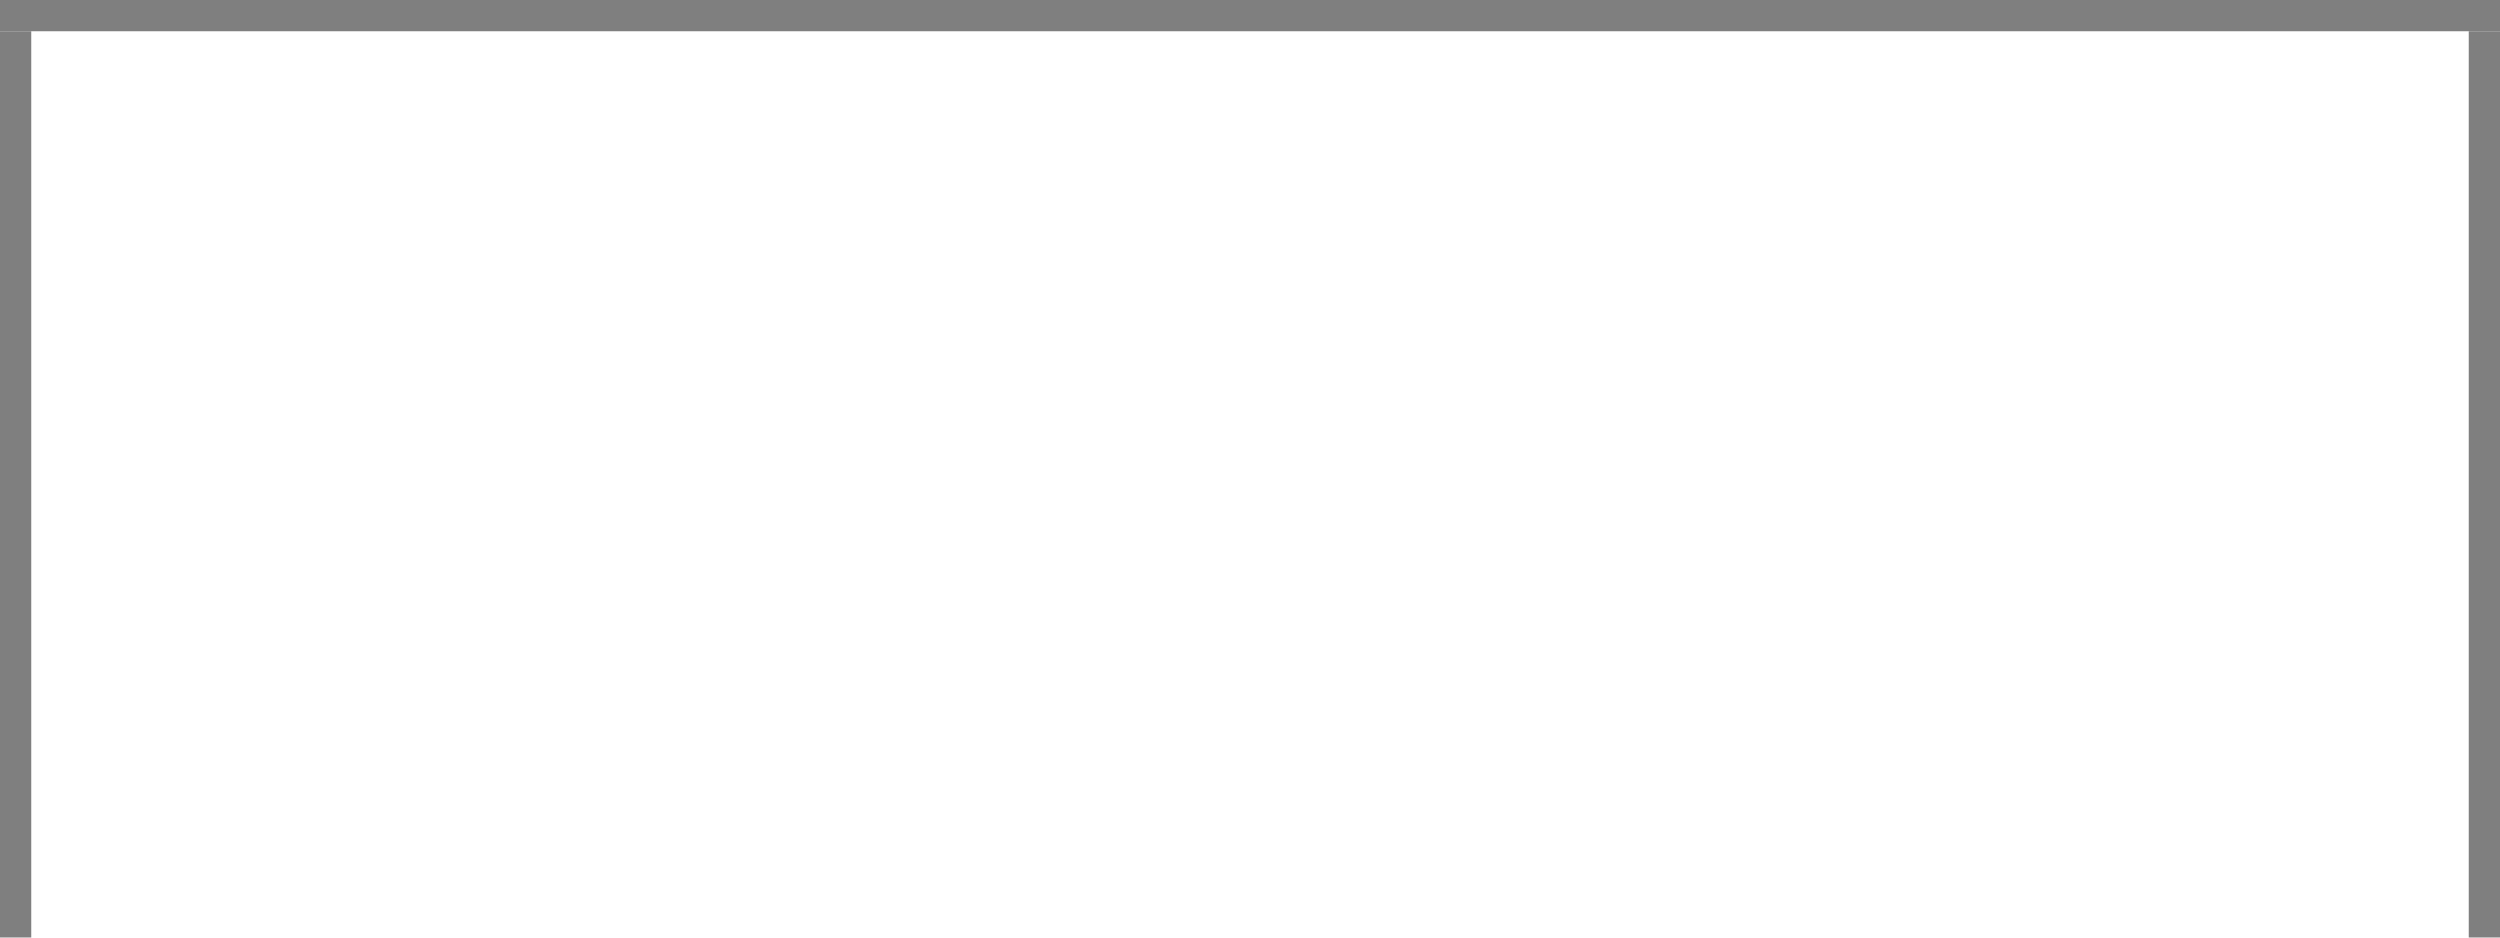
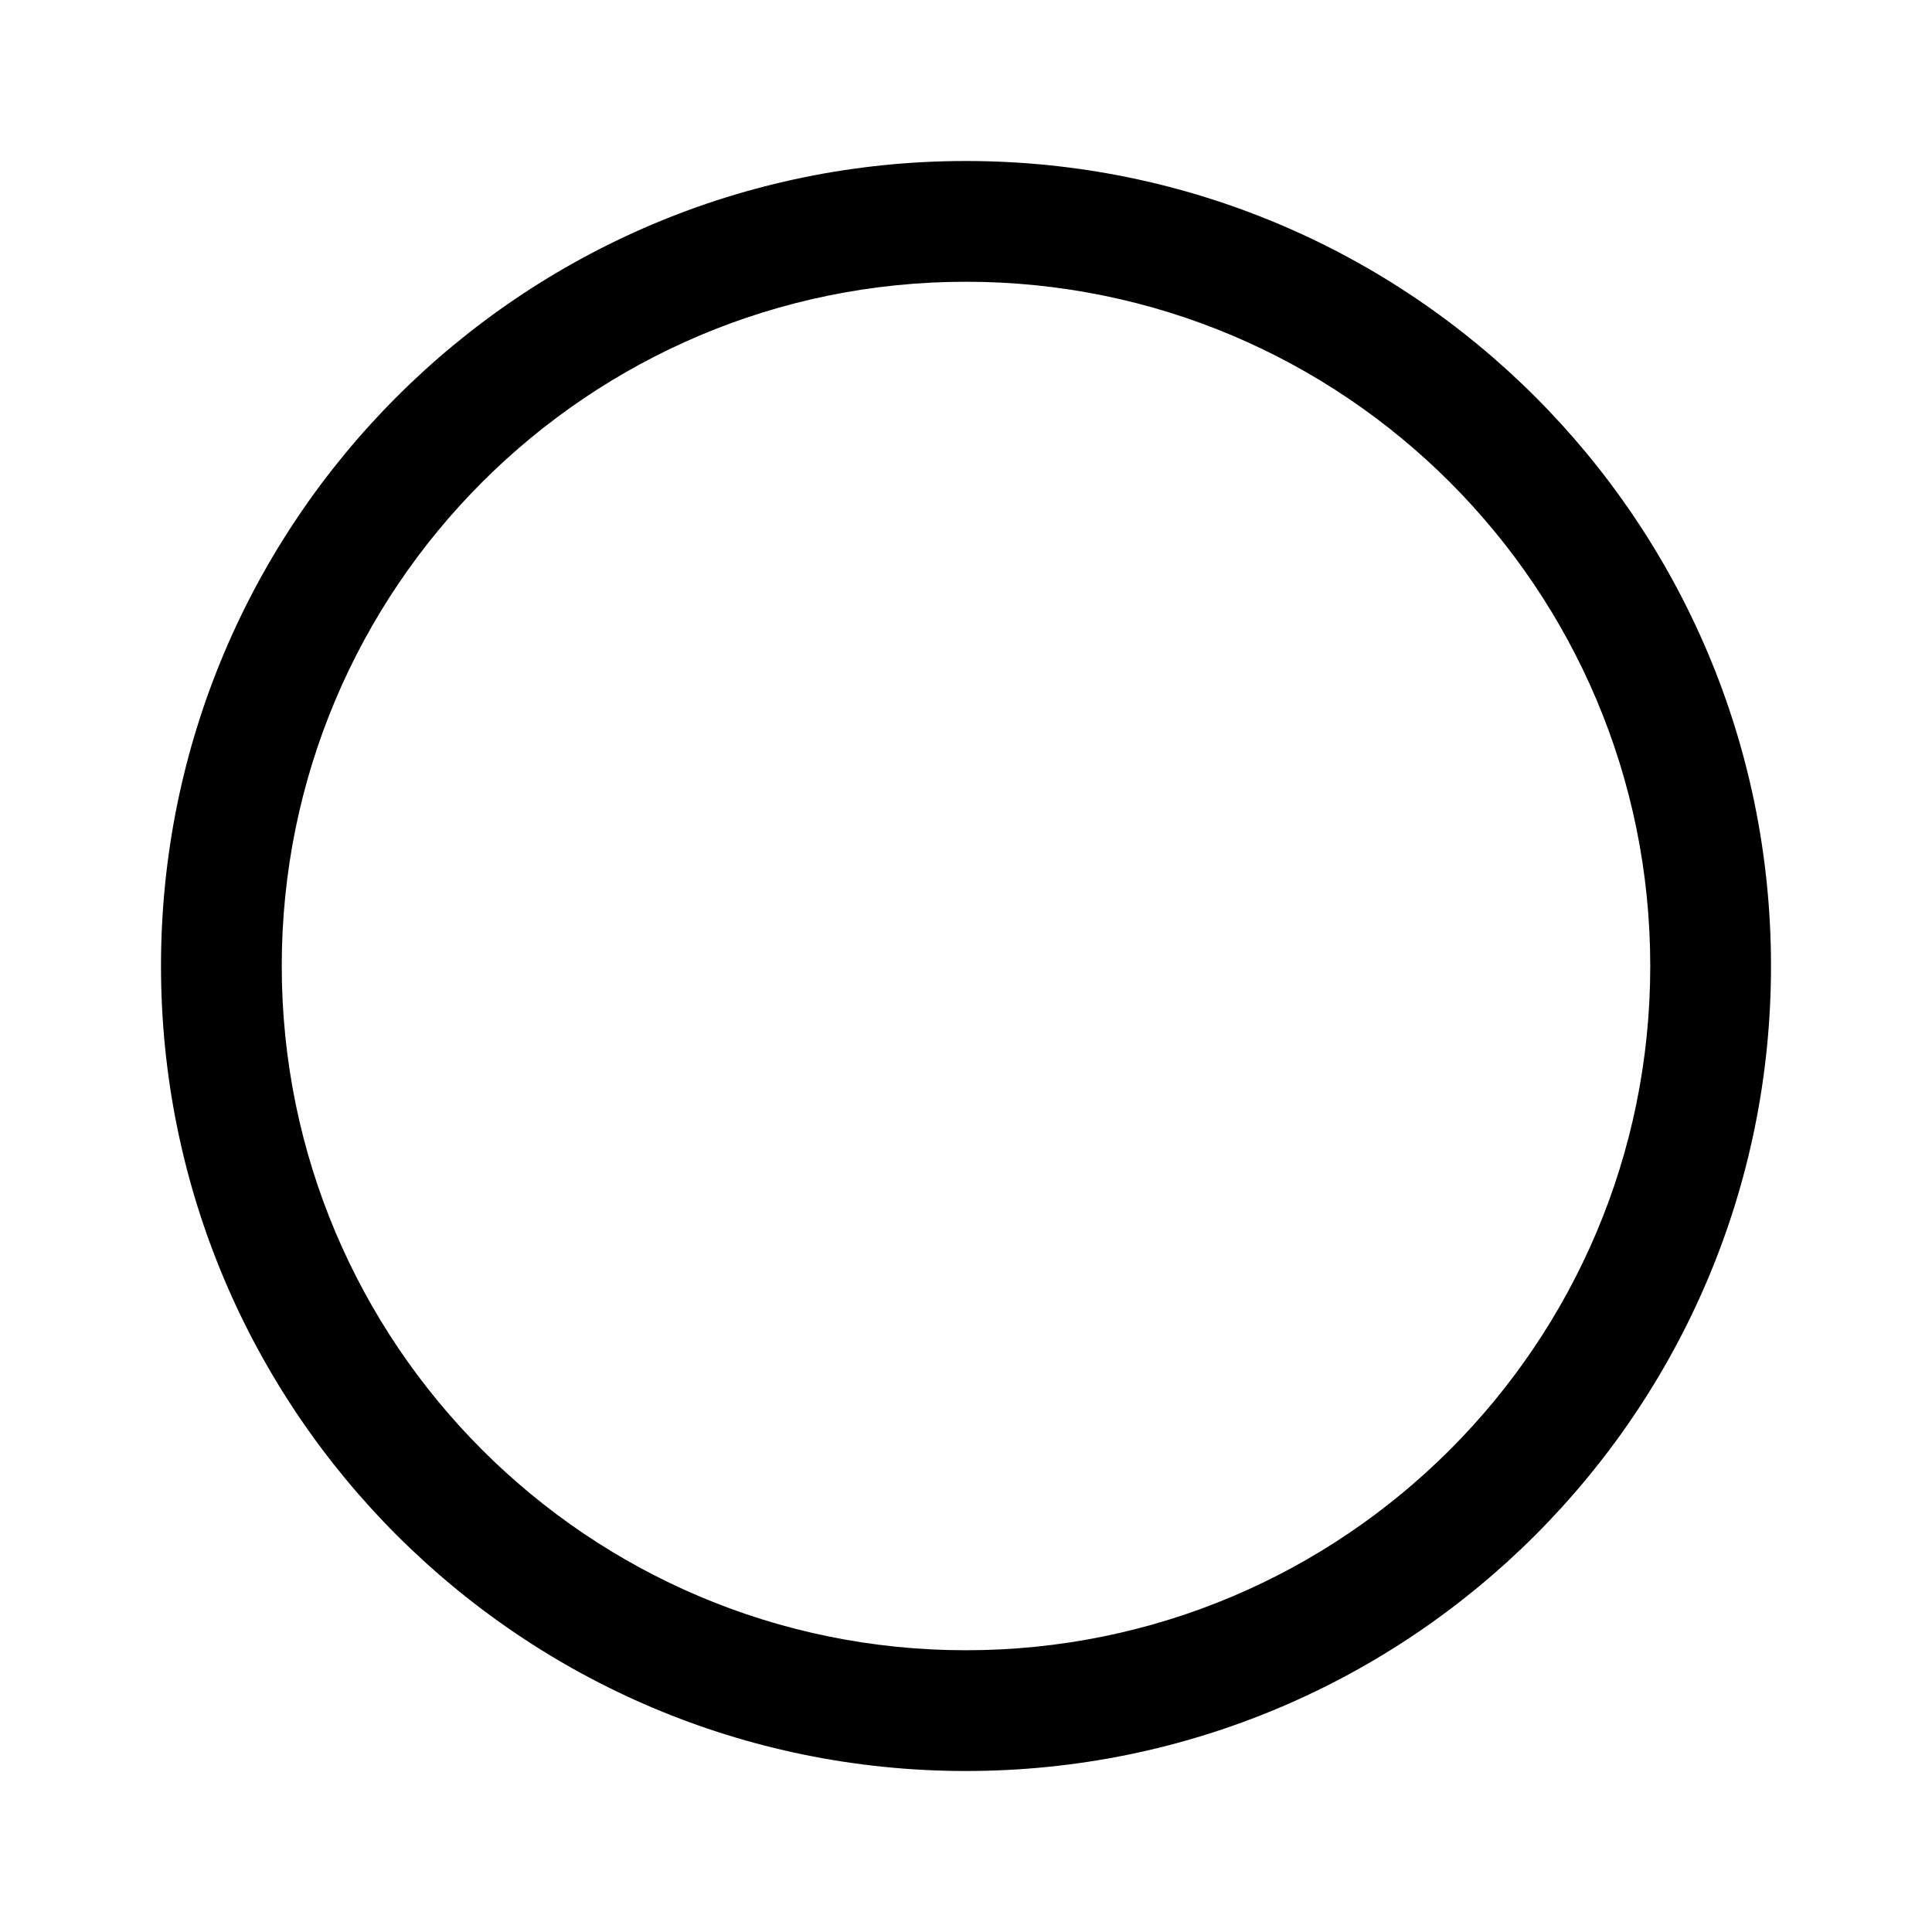
- <svg xmlns="http://www.w3.org/2000/svg" version="1.1" width="80px" height="30px" viewBox="682 420 80 30">
-   <path d="M 1 1  L 79 1  L 79 30  L 1 30  L 1 1  Z " fill-rule="nonzero" fill="rgba(255, 255, 255, 1)" stroke="none" transform="matrix(1 0 0 1 682 420 )" class="fill" />
-   <path d="M 0.5 1  L 0.5 30  " stroke-width="1" stroke-dasharray="0" stroke="rgba(127, 127, 127, 1)" fill="none" transform="matrix(1 0 0 1 682 420 )" class="stroke" />
-   <path d="M 0 0.5  L 80 0.5  " stroke-width="1" stroke-dasharray="0" stroke="rgba(127, 127, 127, 1)" fill="none" transform="matrix(1 0 0 1 682 420 )" class="stroke" />
-   <path d="M 79.5 1  L 79.5 30  " stroke-width="1" stroke-dasharray="0" stroke="rgba(127, 127, 127, 1)" fill="none" transform="matrix(1 0 0 1 682 420 )" class="stroke" />
+ <svg xmlns="http://www.w3.org/2000/svg" t="1783751630790" class="icon" viewBox="0 0 1024 1024" version="1.1" p-id="9597" width="48" height="48">
+   <path d="M512 938.667C276.363 938.667 85.333 747.637 85.333 512S276.363 85.333 512 85.333s426.667 191.029 426.667 426.667-191.029 426.667-426.667 426.667z m0-64c200.299 0 362.667-162.368 362.667-362.667S712.299 149.333 512 149.333 149.333 311.701 149.333 512s162.368 362.667 362.667 362.667z" fill="#000000" p-id="9598" />
</svg>
